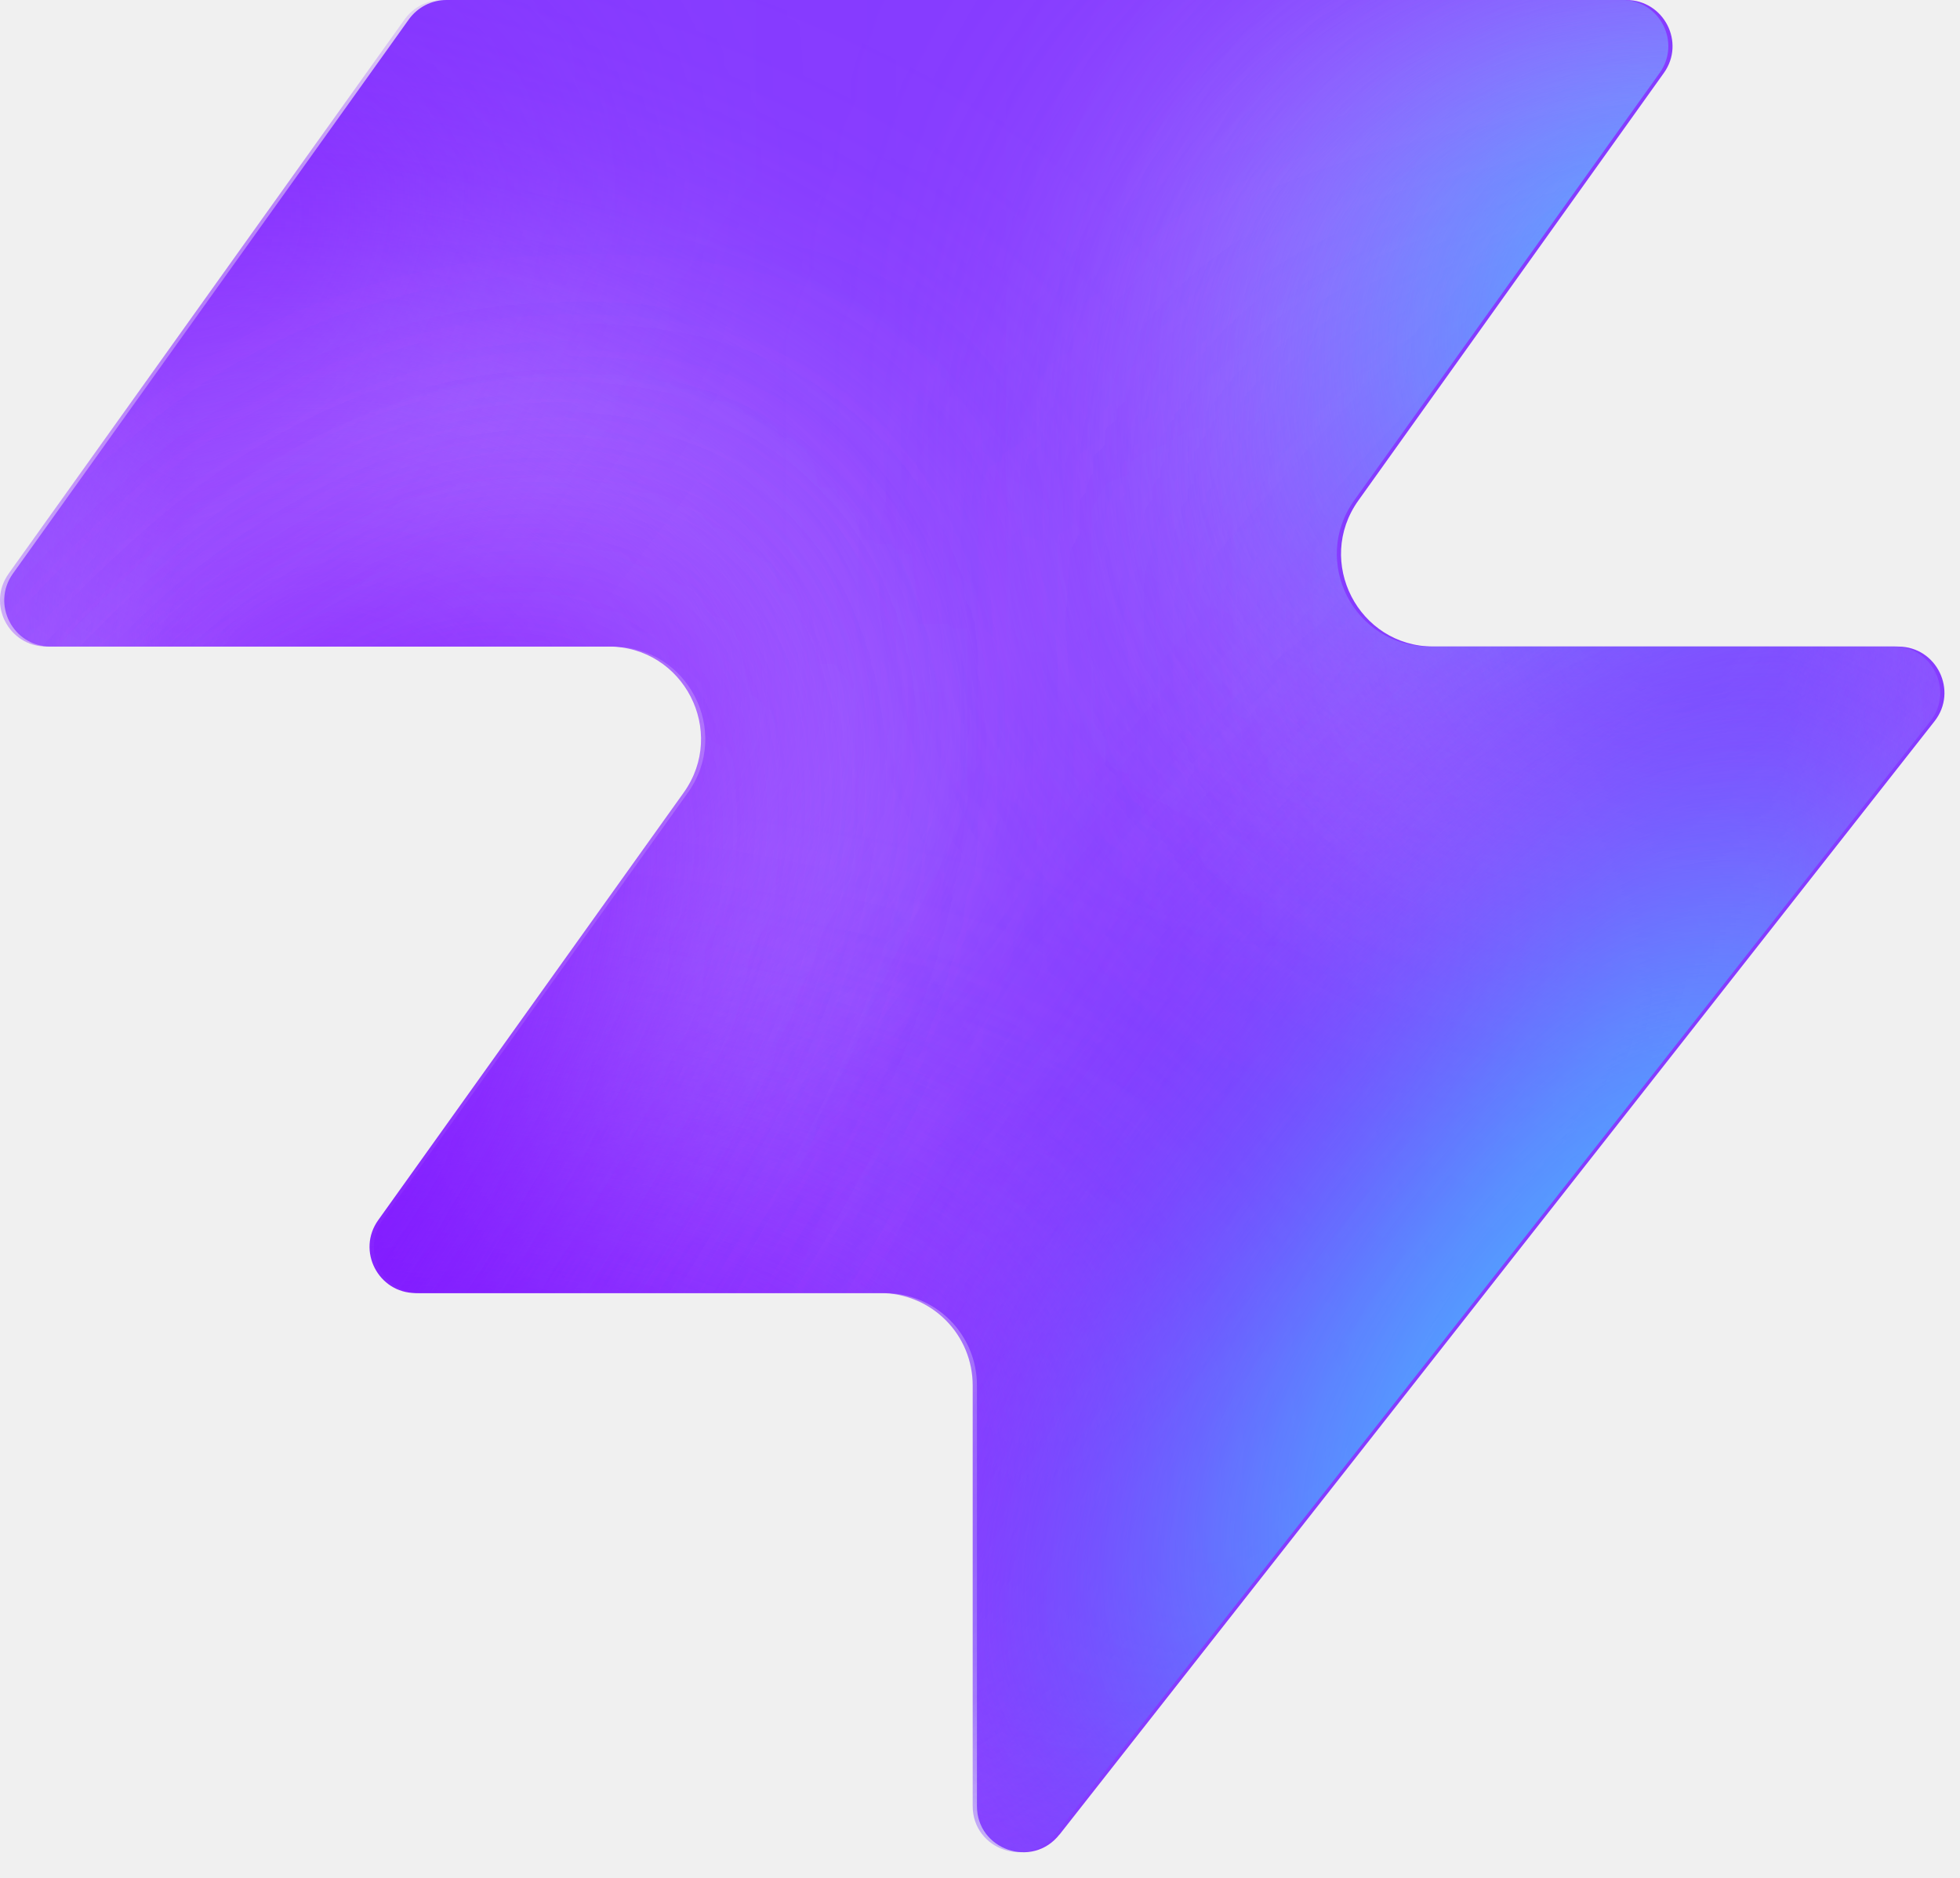
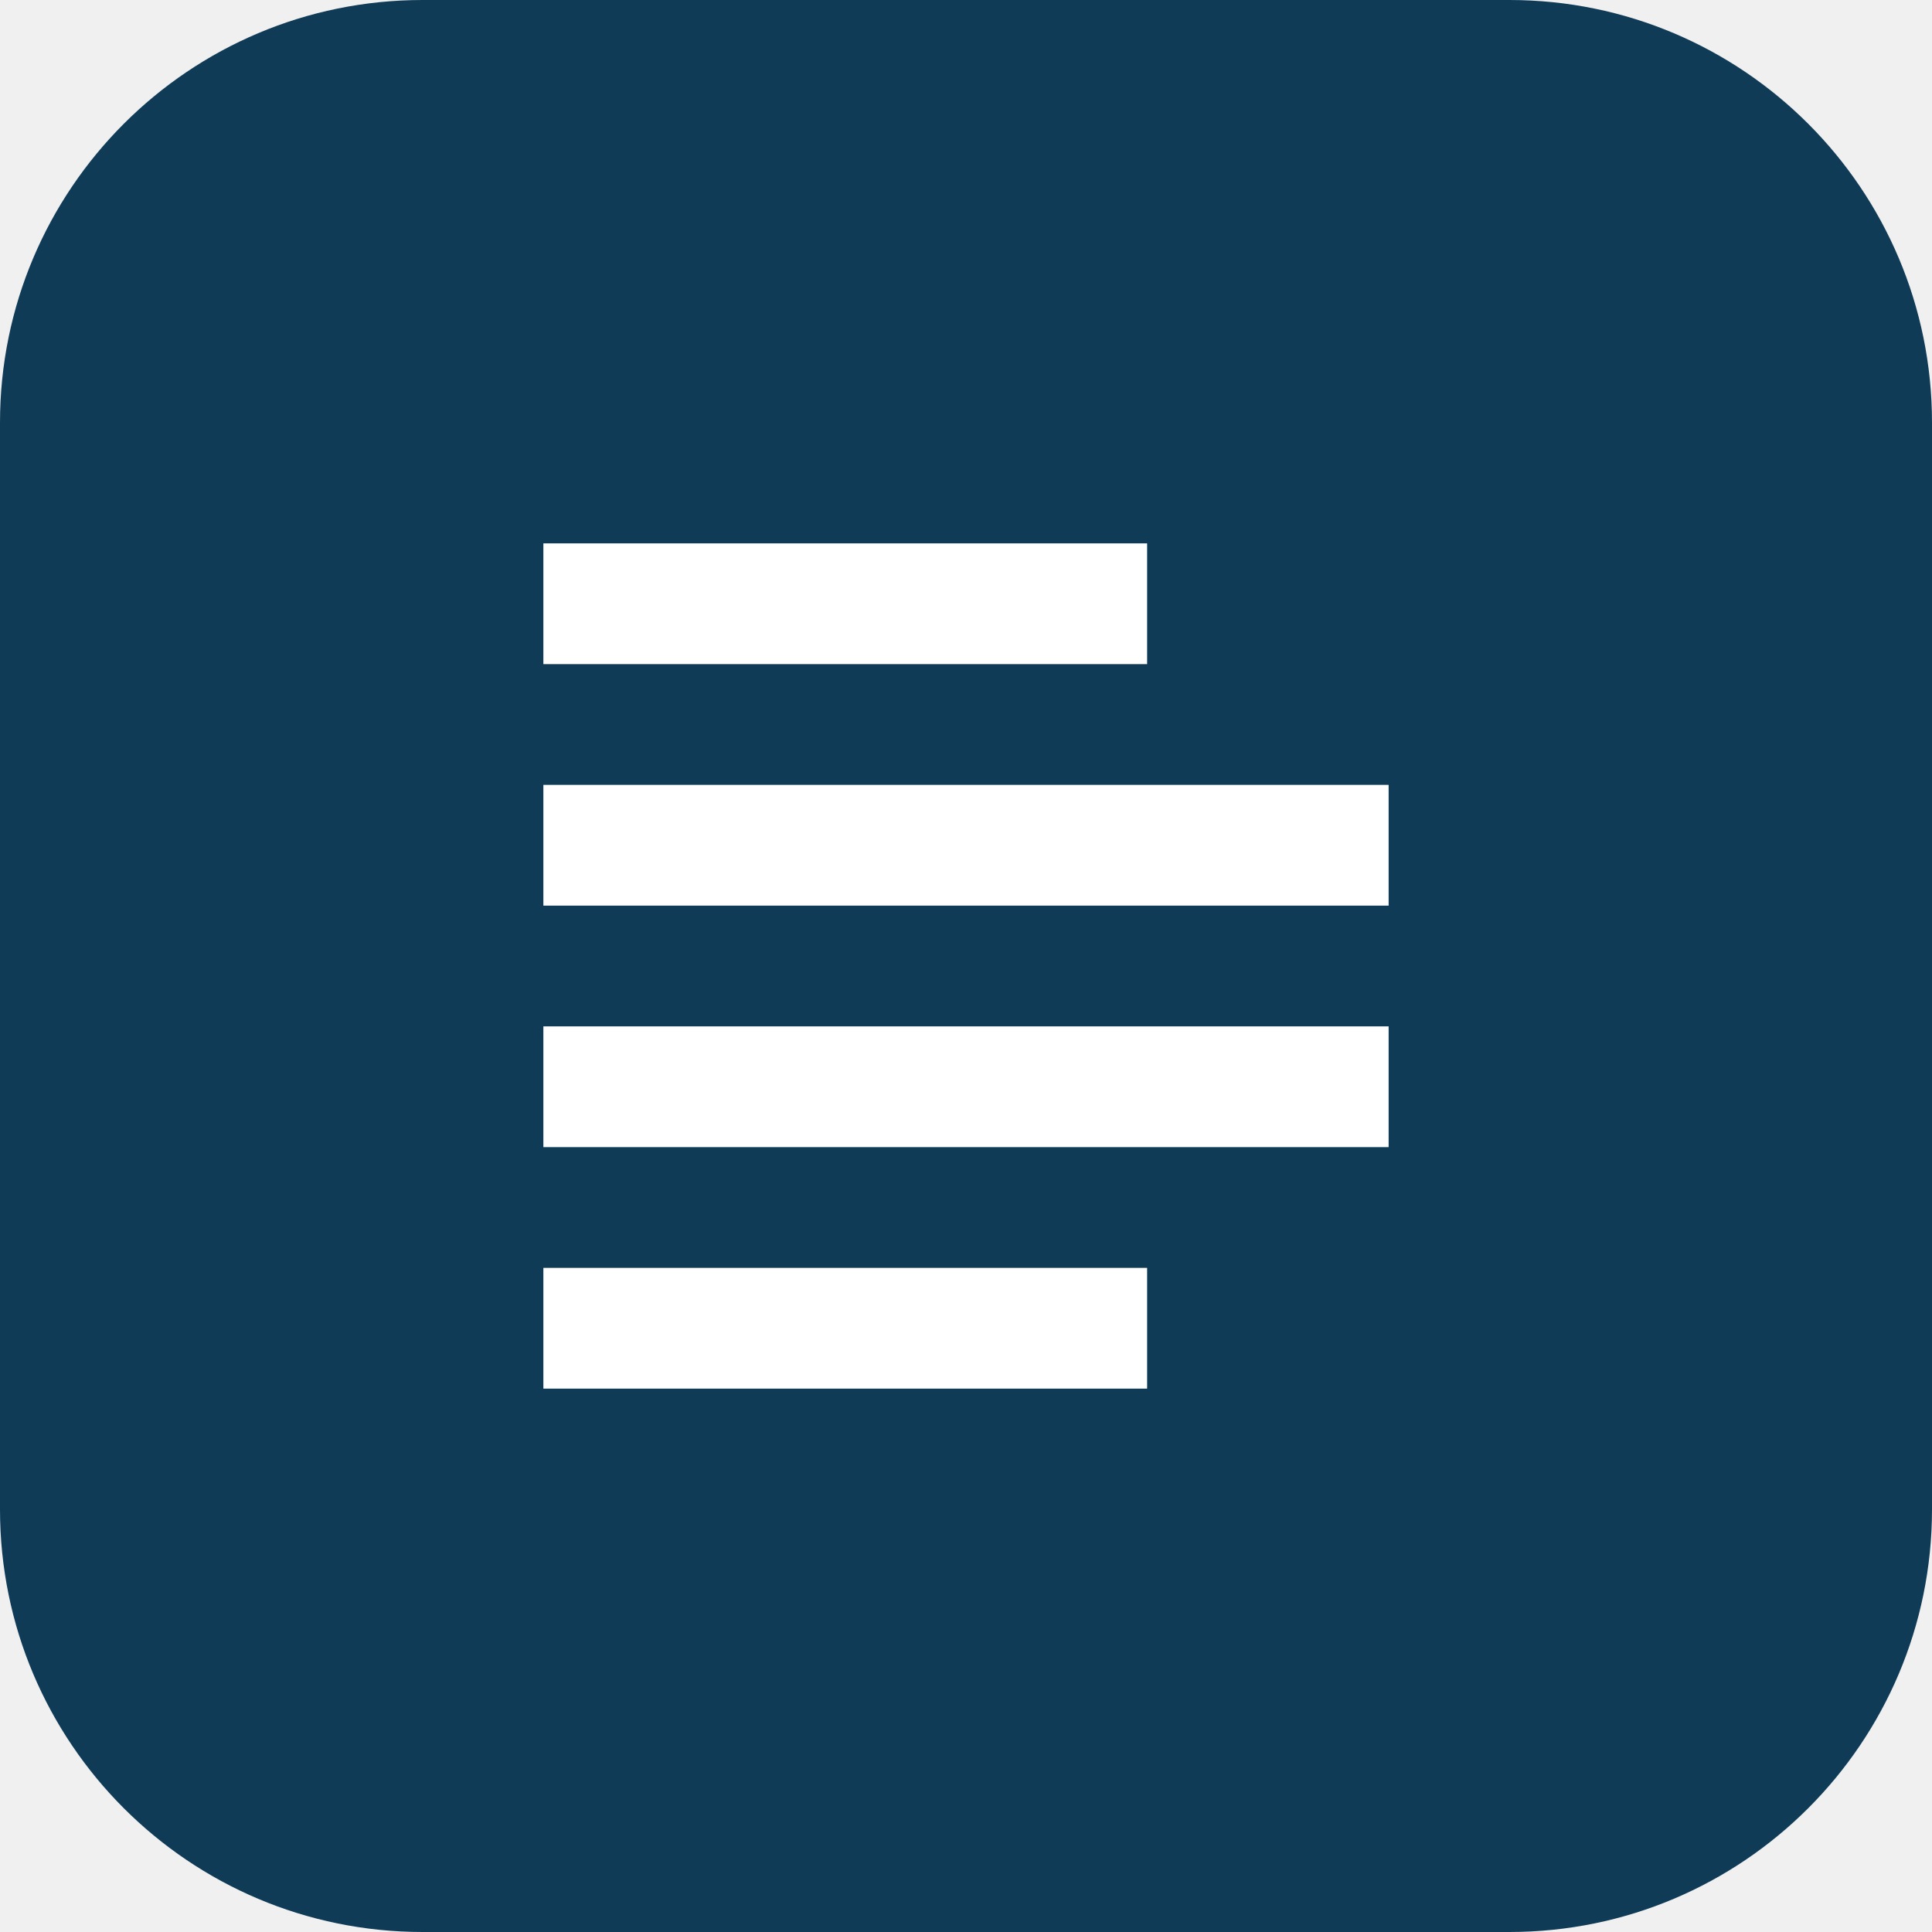
- <svg xmlns="http://www.w3.org/2000/svg" width="48" height="46" fill="none" viewBox="0 0 48 46">
-   <path fill="#863bff" d="M25.946 44.938c-.664.845-2.021.375-2.021-.698V33.937a2.26 2.26 0 0 0-2.262-2.262H10.287c-.92 0-1.456-1.04-.92-1.788l7.48-10.471c1.07-1.497 0-3.578-1.842-3.578H1.237c-.92 0-1.456-1.04-.92-1.788L10.013.474c.214-.297.556-.474.92-.474h28.894c.92 0 1.456 1.04.92 1.788l-7.48 10.471c-1.07 1.498 0 3.579 1.842 3.579h11.377c.943 0 1.473 1.088.89 1.83L25.947 44.94z" style="fill:#863bff;fill:color(display-p3 .525 .23 1);fill-opacity:1" />
-   <mask id="a" width="48" height="46" x="0" y="0" maskUnits="userSpaceOnUse" style="mask-type:alpha">
-     <path fill="#000" d="M25.842 44.938c-.664.844-2.021.375-2.021-.698V33.937a2.26 2.26 0 0 0-2.262-2.262H10.183c-.92 0-1.456-1.04-.92-1.788l7.48-10.471c1.07-1.498 0-3.579-1.842-3.579H1.133c-.92 0-1.456-1.04-.92-1.787L9.91.473c.214-.297.556-.474.92-.474h28.894c.92 0 1.456 1.04.92 1.788l-7.48 10.471c-1.07 1.498 0 3.578 1.842 3.578h11.377c.943 0 1.473 1.088.89 1.832L25.843 44.94z" style="fill:#000;fill-opacity:1" />
-   </mask>
-   <g mask="url(#a)">
-     <g filter="url(#b)">
-       <ellipse cx="5.508" cy="14.704" fill="#ede6ff" rx="5.508" ry="14.704" style="fill:#ede6ff;fill:color(display-p3 .927 .903 1);fill-opacity:1" transform="matrix(.00324 1 1 -.00324 -4.47 31.516)" />
-     </g>
-     <g filter="url(#c)">
-       <ellipse cx="10.399" cy="29.851" fill="#ede6ff" rx="10.399" ry="29.851" style="fill:#ede6ff;fill:color(display-p3 .927 .903 1);fill-opacity:1" transform="matrix(.00324 1 1 -.00324 -39.328 7.883)" />
-     </g>
-     <g filter="url(#d)">
-       <ellipse cx="5.508" cy="30.487" fill="#7e14ff" rx="5.508" ry="30.487" style="fill:#7e14ff;fill:color(display-p3 .492 .077 1);fill-opacity:1" transform="rotate(89.814 -25.913 -14.639)scale(1 -1)" />
-     </g>
-     <g filter="url(#e)">
-       <ellipse cx="5.508" cy="30.599" fill="#7e14ff" rx="5.508" ry="30.599" style="fill:#7e14ff;fill:color(display-p3 .492 .077 1);fill-opacity:1" transform="rotate(89.814 -32.644 -3.334)scale(1 -1)" />
-     </g>
-     <g filter="url(#f)">
-       <ellipse cx="5.508" cy="30.599" fill="#7e14ff" rx="5.508" ry="30.599" style="fill:#7e14ff;fill:color(display-p3 .492 .077 1);fill-opacity:1" transform="matrix(.00324 1 1 -.00324 -34.34 30.47)" />
-     </g>
-     <g filter="url(#g)">
-       <ellipse cx="14.072" cy="22.078" fill="#ede6ff" rx="14.072" ry="22.078" style="fill:#ede6ff;fill:color(display-p3 .927 .903 1);fill-opacity:1" transform="rotate(93.35 24.506 48.493)scale(-1 1)" />
-     </g>
-     <g filter="url(#h)">
-       <ellipse cx="3.47" cy="21.501" fill="#7e14ff" rx="3.47" ry="21.501" style="fill:#7e14ff;fill:color(display-p3 .492 .077 1);fill-opacity:1" transform="rotate(89.009 28.708 47.59)scale(-1 1)" />
-     </g>
-     <g filter="url(#i)">
-       <ellipse cx="3.47" cy="21.501" fill="#7e14ff" rx="3.47" ry="21.501" style="fill:#7e14ff;fill:color(display-p3 .492 .077 1);fill-opacity:1" transform="rotate(89.009 28.708 47.59)scale(-1 1)" />
-     </g>
-     <g filter="url(#j)">
-       <ellipse cx=".387" cy="8.972" fill="#7e14ff" rx="4.407" ry="29.108" style="fill:#7e14ff;fill:color(display-p3 .492 .077 1);fill-opacity:1" transform="rotate(39.51 .387 8.972)" />
-     </g>
-     <g filter="url(#k)">
-       <ellipse cx="47.523" cy="-6.092" fill="#7e14ff" rx="4.407" ry="29.108" style="fill:#7e14ff;fill:color(display-p3 .492 .077 1);fill-opacity:1" transform="rotate(37.892 47.523 -6.092)" />
-     </g>
-     <g filter="url(#l)">
-       <ellipse cx="41.412" cy="6.333" fill="#47bfff" rx="5.971" ry="9.665" style="fill:#47bfff;fill:color(display-p3 .28 .748 1);fill-opacity:1" transform="rotate(37.892 41.412 6.333)" />
-     </g>
-     <g filter="url(#m)">
-       <ellipse cx="-1.879" cy="38.332" fill="#7e14ff" rx="4.407" ry="29.108" style="fill:#7e14ff;fill:color(display-p3 .492 .077 1);fill-opacity:1" transform="rotate(37.892 -1.88 38.332)" />
-     </g>
-     <g filter="url(#n)">
-       <ellipse cx="-1.879" cy="38.332" fill="#7e14ff" rx="4.407" ry="29.108" style="fill:#7e14ff;fill:color(display-p3 .492 .077 1);fill-opacity:1" transform="rotate(37.892 -1.88 38.332)" />
-     </g>
-     <g filter="url(#o)">
-       <ellipse cx="35.651" cy="29.907" fill="#7e14ff" rx="4.407" ry="29.108" style="fill:#7e14ff;fill:color(display-p3 .492 .077 1);fill-opacity:1" transform="rotate(37.892 35.651 29.907)" />
-     </g>
-     <g filter="url(#p)">
-       <ellipse cx="38.418" cy="32.4" fill="#47bfff" rx="5.971" ry="15.297" style="fill:#47bfff;fill:color(display-p3 .28 .748 1);fill-opacity:1" transform="rotate(37.892 38.418 32.4)" />
-     </g>
-   </g>
-   <defs>
-     <filter id="b" width="60.045" height="41.654" x="-19.77" y="16.149" color-interpolation-filters="sRGB" filterUnits="userSpaceOnUse">
-       <feFlood flood-opacity="0" result="BackgroundImageFix" />
-       <feBlend in="SourceGraphic" in2="BackgroundImageFix" result="shape" />
-       <feGaussianBlur result="effect1_foregroundBlur_2002_17158" stdDeviation="7.659" />
-     </filter>
-     <filter id="c" width="90.34" height="51.437" x="-54.613" y="-7.533" color-interpolation-filters="sRGB" filterUnits="userSpaceOnUse">
-       <feFlood flood-opacity="0" result="BackgroundImageFix" />
-       <feBlend in="SourceGraphic" in2="BackgroundImageFix" result="shape" />
-       <feGaussianBlur result="effect1_foregroundBlur_2002_17158" stdDeviation="7.659" />
-     </filter>
-     <filter id="d" width="79.355" height="29.4" x="-49.64" y="2.03" color-interpolation-filters="sRGB" filterUnits="userSpaceOnUse">
-       <feFlood flood-opacity="0" result="BackgroundImageFix" />
-       <feBlend in="SourceGraphic" in2="BackgroundImageFix" result="shape" />
-       <feGaussianBlur result="effect1_foregroundBlur_2002_17158" stdDeviation="4.596" />
-     </filter>
-     <filter id="e" width="79.579" height="29.4" x="-45.045" y="20.029" color-interpolation-filters="sRGB" filterUnits="userSpaceOnUse">
-       <feFlood flood-opacity="0" result="BackgroundImageFix" />
-       <feBlend in="SourceGraphic" in2="BackgroundImageFix" result="shape" />
-       <feGaussianBlur result="effect1_foregroundBlur_2002_17158" stdDeviation="4.596" />
-     </filter>
-     <filter id="f" width="79.579" height="29.4" x="-43.513" y="21.178" color-interpolation-filters="sRGB" filterUnits="userSpaceOnUse">
-       <feFlood flood-opacity="0" result="BackgroundImageFix" />
-       <feBlend in="SourceGraphic" in2="BackgroundImageFix" result="shape" />
-       <feGaussianBlur result="effect1_foregroundBlur_2002_17158" stdDeviation="4.596" />
-     </filter>
-     <filter id="g" width="74.749" height="58.852" x="15.756" y="-17.901" color-interpolation-filters="sRGB" filterUnits="userSpaceOnUse">
-       <feFlood flood-opacity="0" result="BackgroundImageFix" />
-       <feBlend in="SourceGraphic" in2="BackgroundImageFix" result="shape" />
-       <feGaussianBlur result="effect1_foregroundBlur_2002_17158" stdDeviation="7.659" />
-     </filter>
-     <filter id="h" width="61.377" height="25.362" x="23.548" y="2.284" color-interpolation-filters="sRGB" filterUnits="userSpaceOnUse">
-       <feFlood flood-opacity="0" result="BackgroundImageFix" />
-       <feBlend in="SourceGraphic" in2="BackgroundImageFix" result="shape" />
-       <feGaussianBlur result="effect1_foregroundBlur_2002_17158" stdDeviation="4.596" />
-     </filter>
-     <filter id="i" width="61.377" height="25.362" x="23.548" y="2.284" color-interpolation-filters="sRGB" filterUnits="userSpaceOnUse">
-       <feFlood flood-opacity="0" result="BackgroundImageFix" />
-       <feBlend in="SourceGraphic" in2="BackgroundImageFix" result="shape" />
-       <feGaussianBlur result="effect1_foregroundBlur_2002_17158" stdDeviation="4.596" />
-     </filter>
-     <filter id="j" width="56.045" height="63.649" x="-27.636" y="-22.853" color-interpolation-filters="sRGB" filterUnits="userSpaceOnUse">
-       <feFlood flood-opacity="0" result="BackgroundImageFix" />
-       <feBlend in="SourceGraphic" in2="BackgroundImageFix" result="shape" />
-       <feGaussianBlur result="effect1_foregroundBlur_2002_17158" stdDeviation="4.596" />
-     </filter>
-     <filter id="k" width="54.814" height="64.646" x="20.116" y="-38.415" color-interpolation-filters="sRGB" filterUnits="userSpaceOnUse">
-       <feFlood flood-opacity="0" result="BackgroundImageFix" />
-       <feBlend in="SourceGraphic" in2="BackgroundImageFix" result="shape" />
-       <feGaussianBlur result="effect1_foregroundBlur_2002_17158" stdDeviation="4.596" />
-     </filter>
-     <filter id="l" width="33.541" height="35.313" x="24.641" y="-11.323" color-interpolation-filters="sRGB" filterUnits="userSpaceOnUse">
-       <feFlood flood-opacity="0" result="BackgroundImageFix" />
-       <feBlend in="SourceGraphic" in2="BackgroundImageFix" result="shape" />
-       <feGaussianBlur result="effect1_foregroundBlur_2002_17158" stdDeviation="4.596" />
-     </filter>
-     <filter id="m" width="54.814" height="64.646" x="-29.286" y="6.009" color-interpolation-filters="sRGB" filterUnits="userSpaceOnUse">
-       <feFlood flood-opacity="0" result="BackgroundImageFix" />
-       <feBlend in="SourceGraphic" in2="BackgroundImageFix" result="shape" />
-       <feGaussianBlur result="effect1_foregroundBlur_2002_17158" stdDeviation="4.596" />
-     </filter>
-     <filter id="n" width="54.814" height="64.646" x="-29.286" y="6.009" color-interpolation-filters="sRGB" filterUnits="userSpaceOnUse">
-       <feFlood flood-opacity="0" result="BackgroundImageFix" />
-       <feBlend in="SourceGraphic" in2="BackgroundImageFix" result="shape" />
-       <feGaussianBlur result="effect1_foregroundBlur_2002_17158" stdDeviation="4.596" />
-     </filter>
-     <filter id="o" width="54.814" height="64.646" x="8.244" y="-2.416" color-interpolation-filters="sRGB" filterUnits="userSpaceOnUse">
-       <feFlood flood-opacity="0" result="BackgroundImageFix" />
-       <feBlend in="SourceGraphic" in2="BackgroundImageFix" result="shape" />
-       <feGaussianBlur result="effect1_foregroundBlur_2002_17158" stdDeviation="4.596" />
-     </filter>
-     <filter id="p" width="39.409" height="43.623" x="18.713" y="10.588" color-interpolation-filters="sRGB" filterUnits="userSpaceOnUse">
-       <feFlood flood-opacity="0" result="BackgroundImageFix" />
-       <feBlend in="SourceGraphic" in2="BackgroundImageFix" result="shape" />
-       <feGaussianBlur result="effect1_foregroundBlur_2002_17158" stdDeviation="4.596" />
-     </filter>
-   </defs>
+ <svg xmlns="http://www.w3.org/2000/svg" viewBox="0 0 32 32">
+   <rect width="32" height="32" rx="7" fill="#0f3b57" />
+   <path d="M9 9h10v2H9zm0 4h14v2H9zm0 4h14v2H9zm0 4h10v2H9z" fill="#fff" />
</svg>
